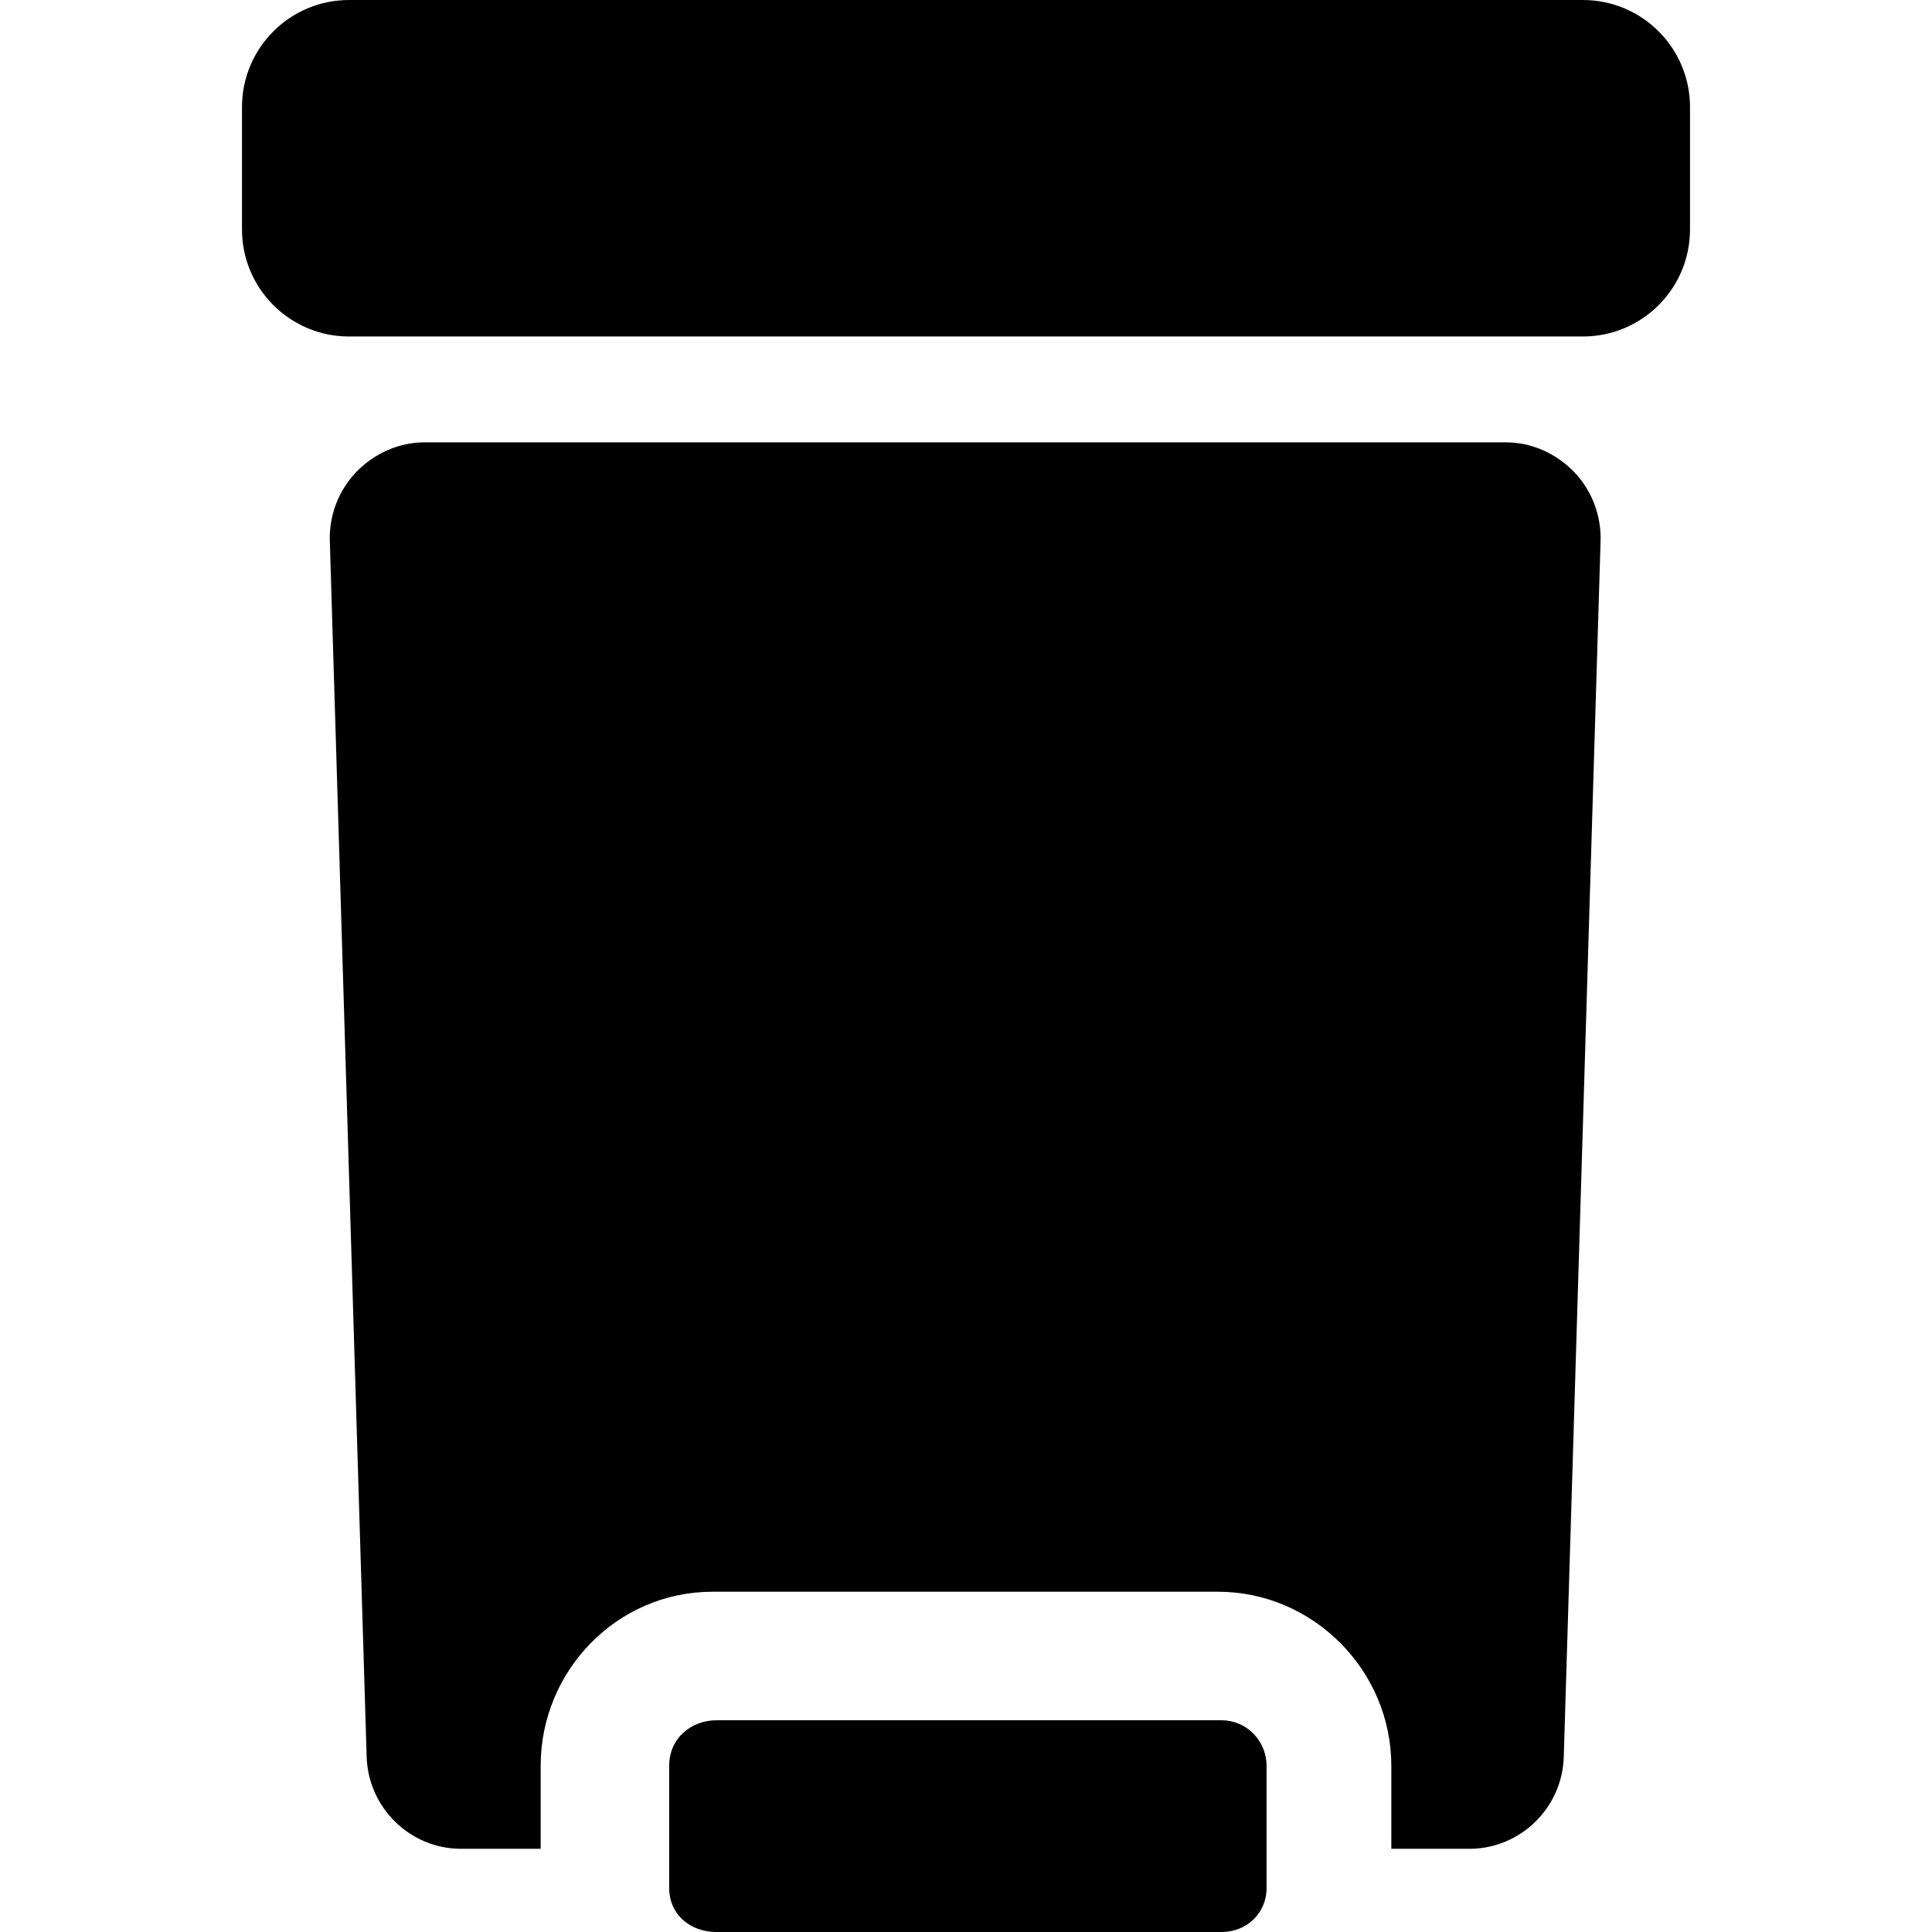
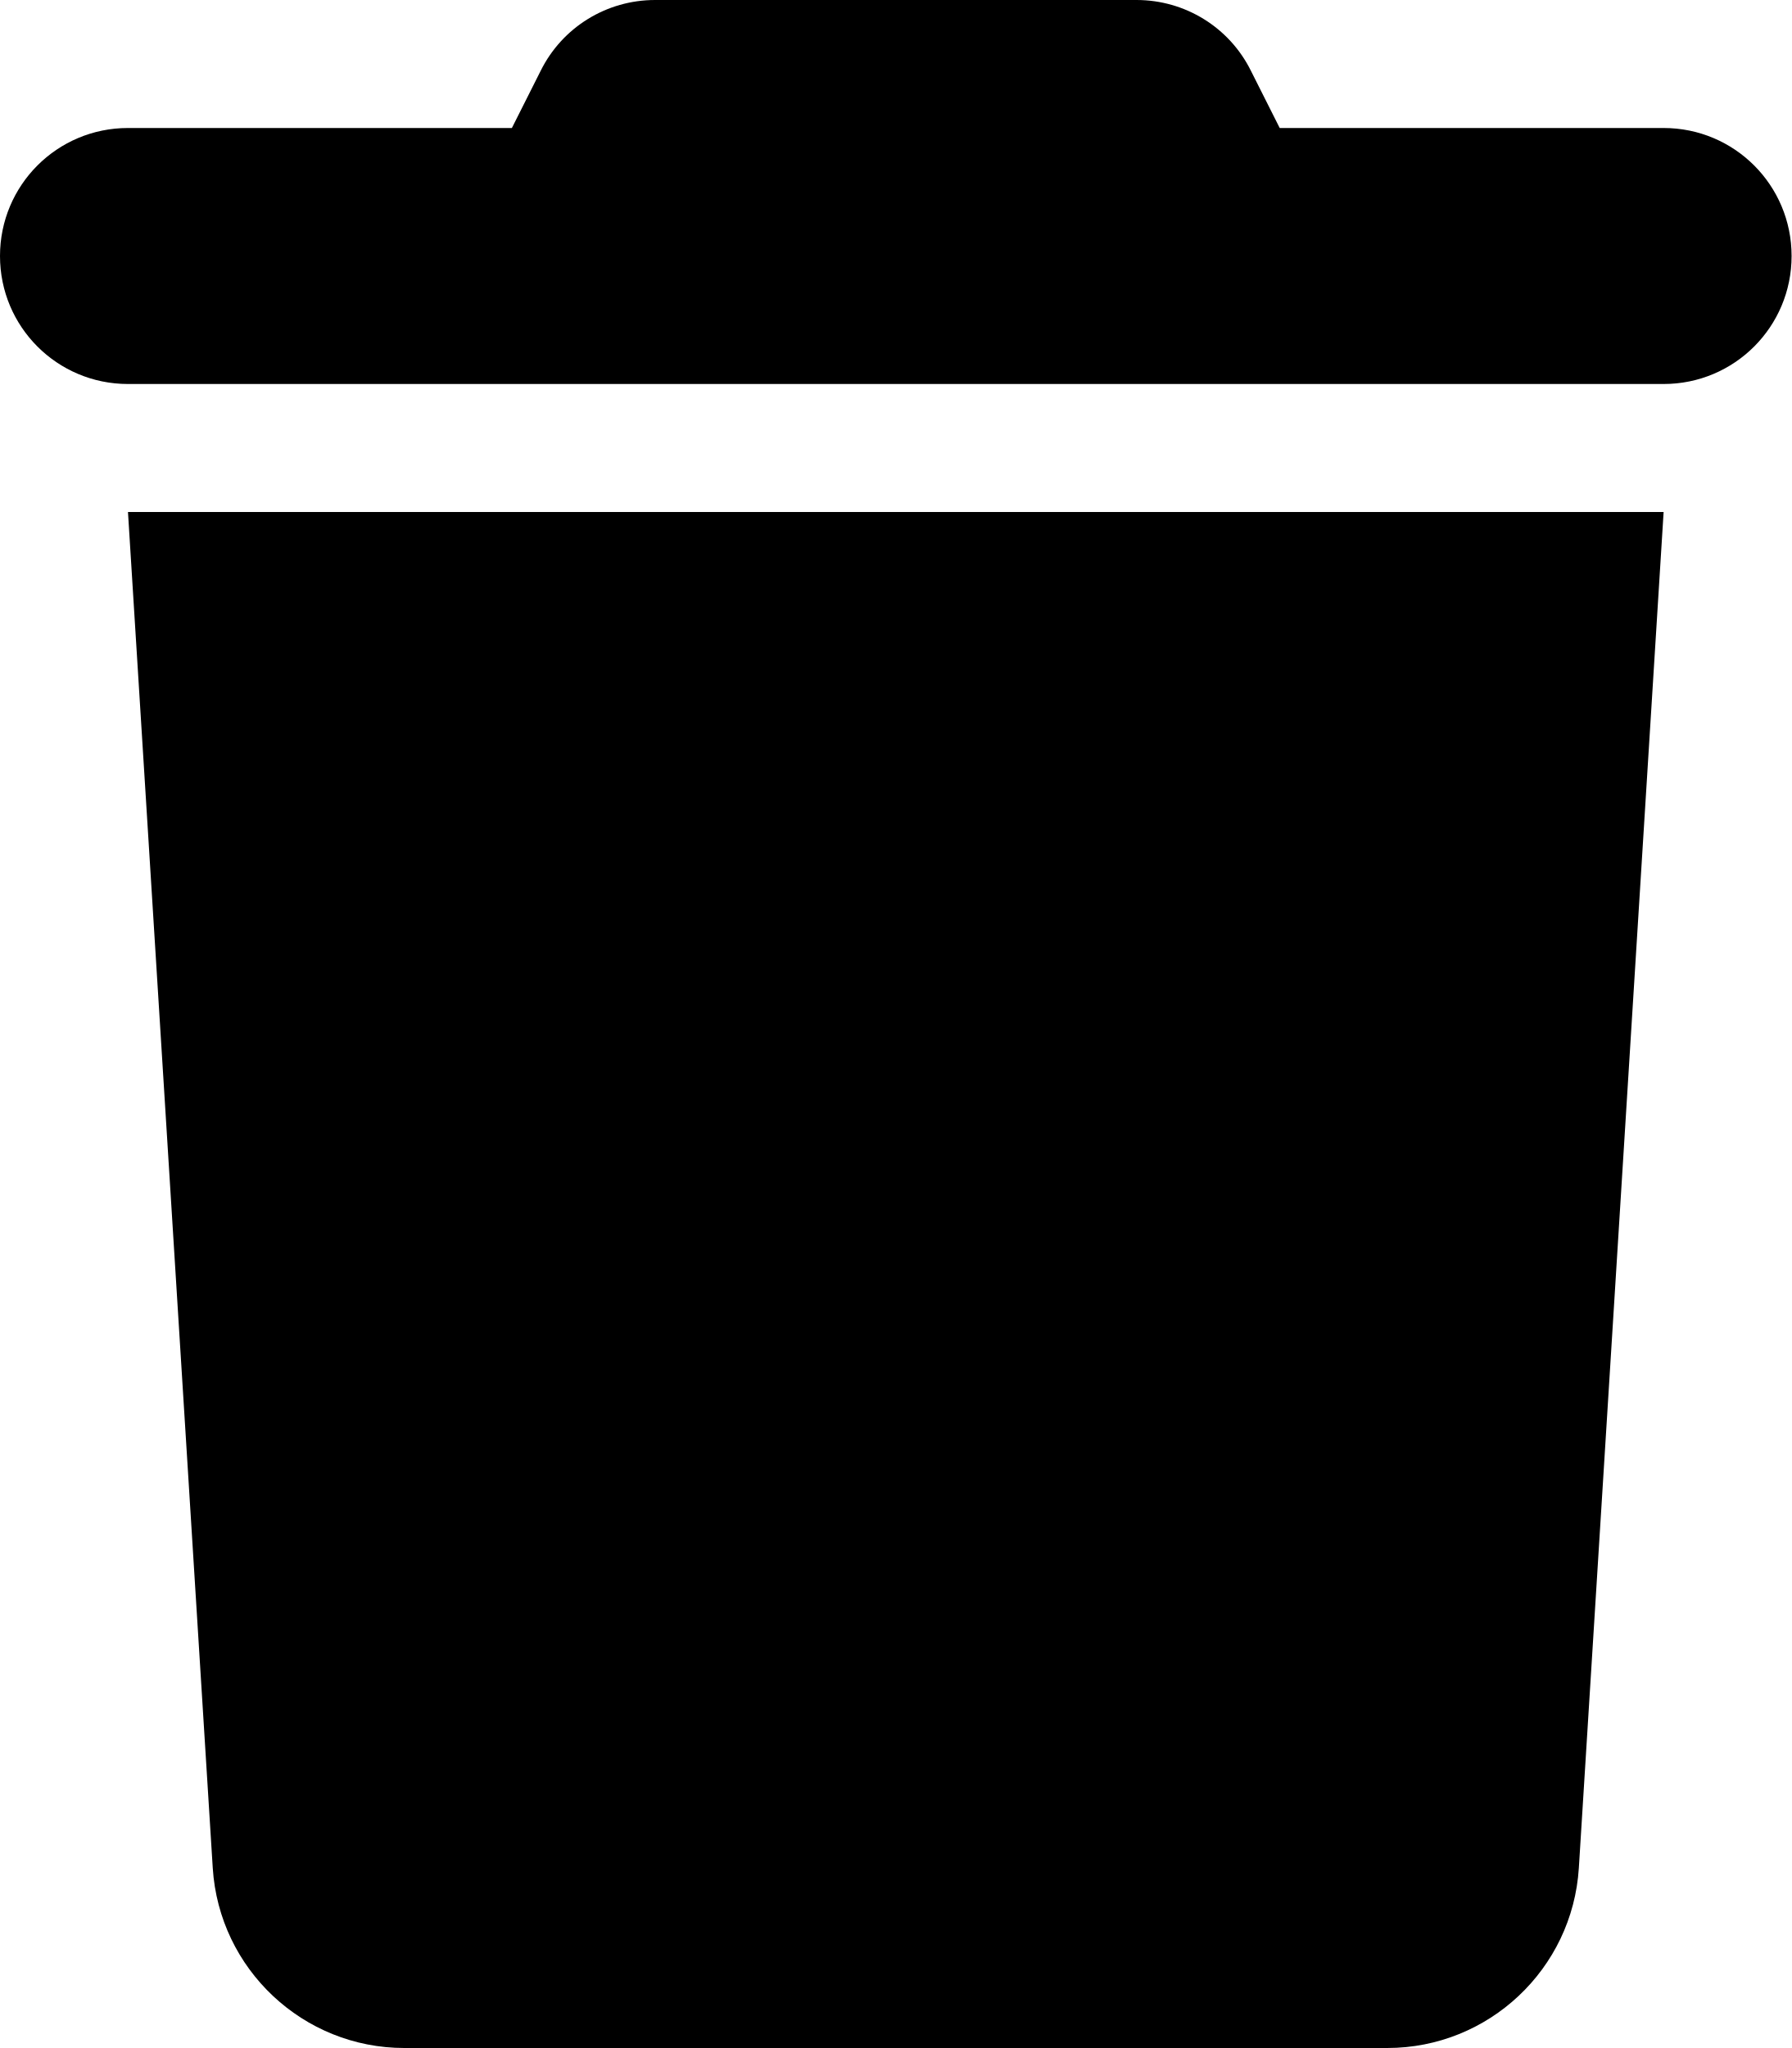
- <svg xmlns="http://www.w3.org/2000/svg" fill="#000000" version="1.1" id="Capa_1" width="800px" height="800px" viewBox="0 0 488.936 488.936" xml:space="preserve">
-   <g>
-     <g>
-       <path d="M381.16,111.948H107.376c-6.468,0-12.667,2.819-17.171,7.457c-4.504,4.649-6.934,11.014-6.738,17.477l9.323,307.69    c0.39,12.92,10.972,23.312,23.903,23.312h20.136v-21.012c0-24.121,19.368-44.049,43.488-44.049h127.896    c24.131,0,43.893,19.928,43.893,44.049v21.012h19.73c12.933,0,23.52-10.346,23.913-23.268l9.314-307.7    c0.195-6.462-2.234-12.863-6.738-17.513C393.821,114.767,387.634,111.948,381.16,111.948z" />
-       <path d="M309.166,435.355H181.271c-6.163,0-11.915,4.383-11.915,11.516v30.969c0,6.672,5.342,11.096,11.915,11.096h127.895    c6.323,0,11.366-4.773,11.366-11.096v-30.969C320.532,440.561,315.489,435.355,309.166,435.355z" />
-       <path d="M427.696,27.106C427.696,12.138,415.563,0,400.591,0H88.344C73.372,0,61.239,12.138,61.239,27.106v30.946    c0,14.973,12.133,27.106,27.105,27.106H400.59c14.973,0,27.105-12.133,27.105-27.106L427.696,27.106L427.696,27.106z" />
-     </g>
-   </g>
+ <svg xmlns="http://www.w3.org/2000/svg" viewBox="0 0 448 512">
+   <path d="M135.2 17.7L128 32H32C14.3 32 0 46.3 0 64S14.3 96 32 96H416c17.7 0 32-14.3 32-32s-14.3-32-32-32H320l-7.2-14.3C307.4 6.8 296.3 0 284.2 0H163.8c-12.1 0-23.2 6.8-28.6 17.7zM416 128H32L53.2 467c1.6 25.3 22.6 45 47.9 45H346.9c25.3 0 46.3-19.7 47.9-45L416 128z" />
</svg>
